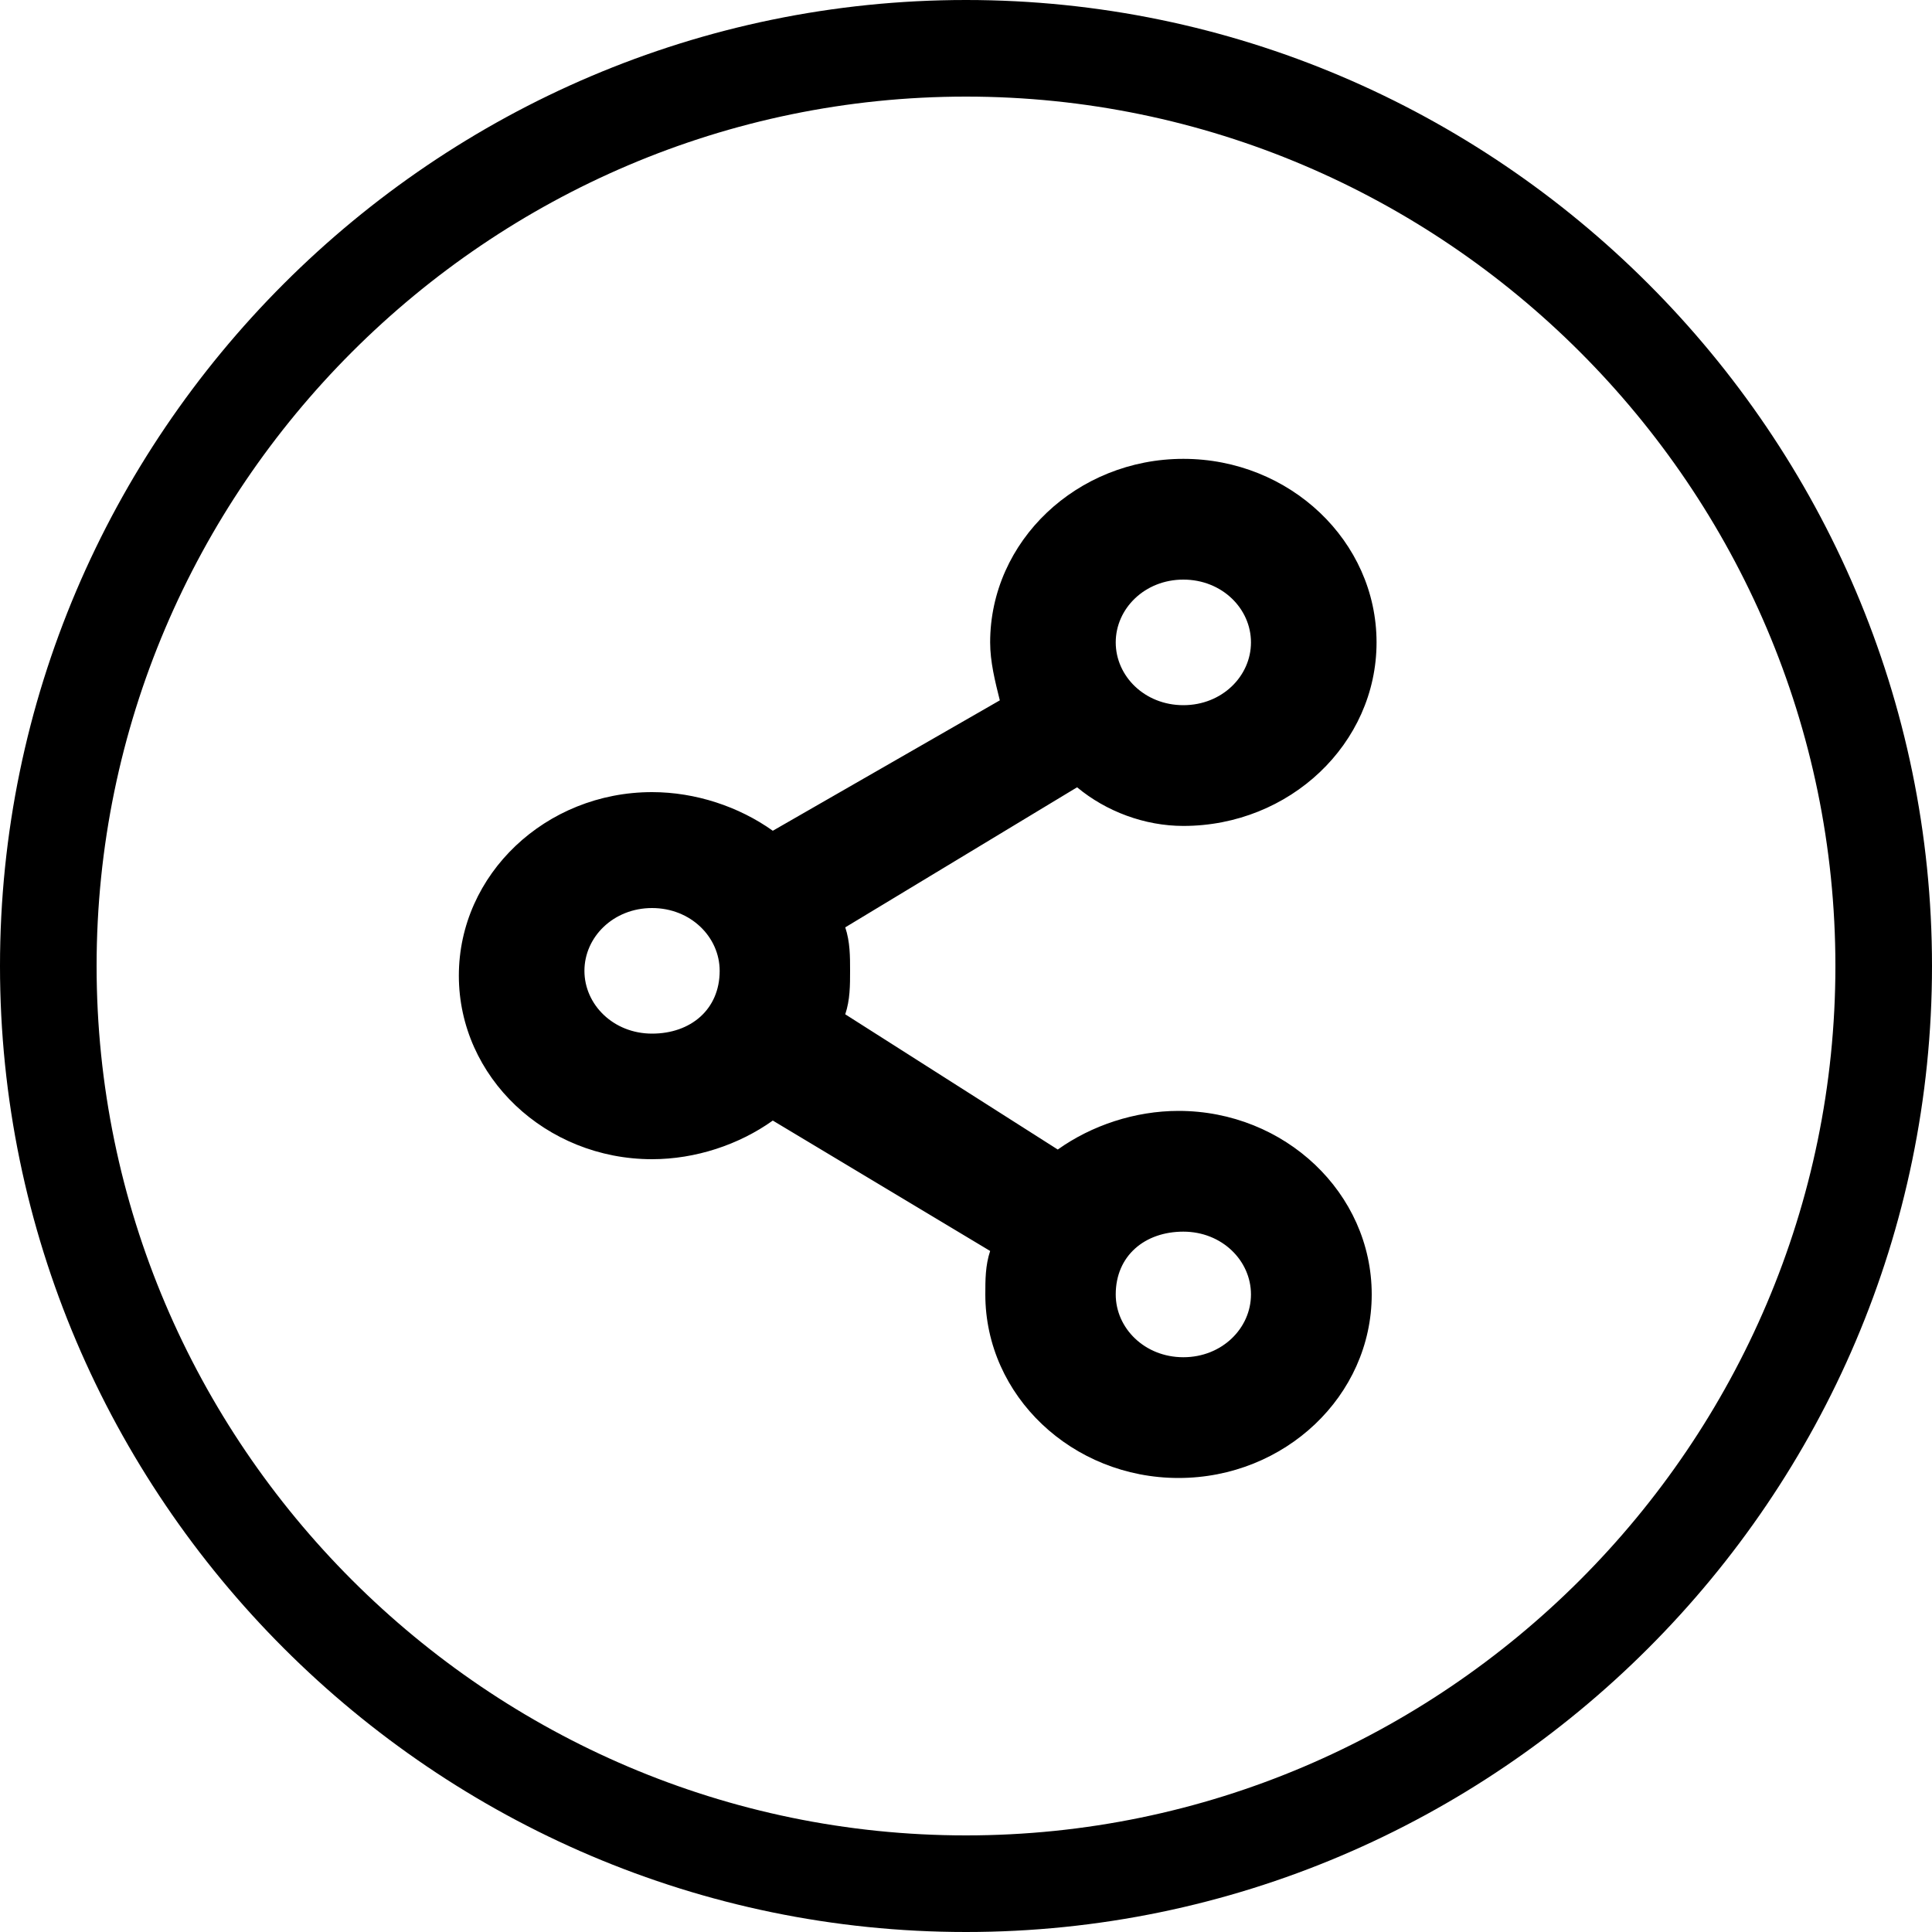
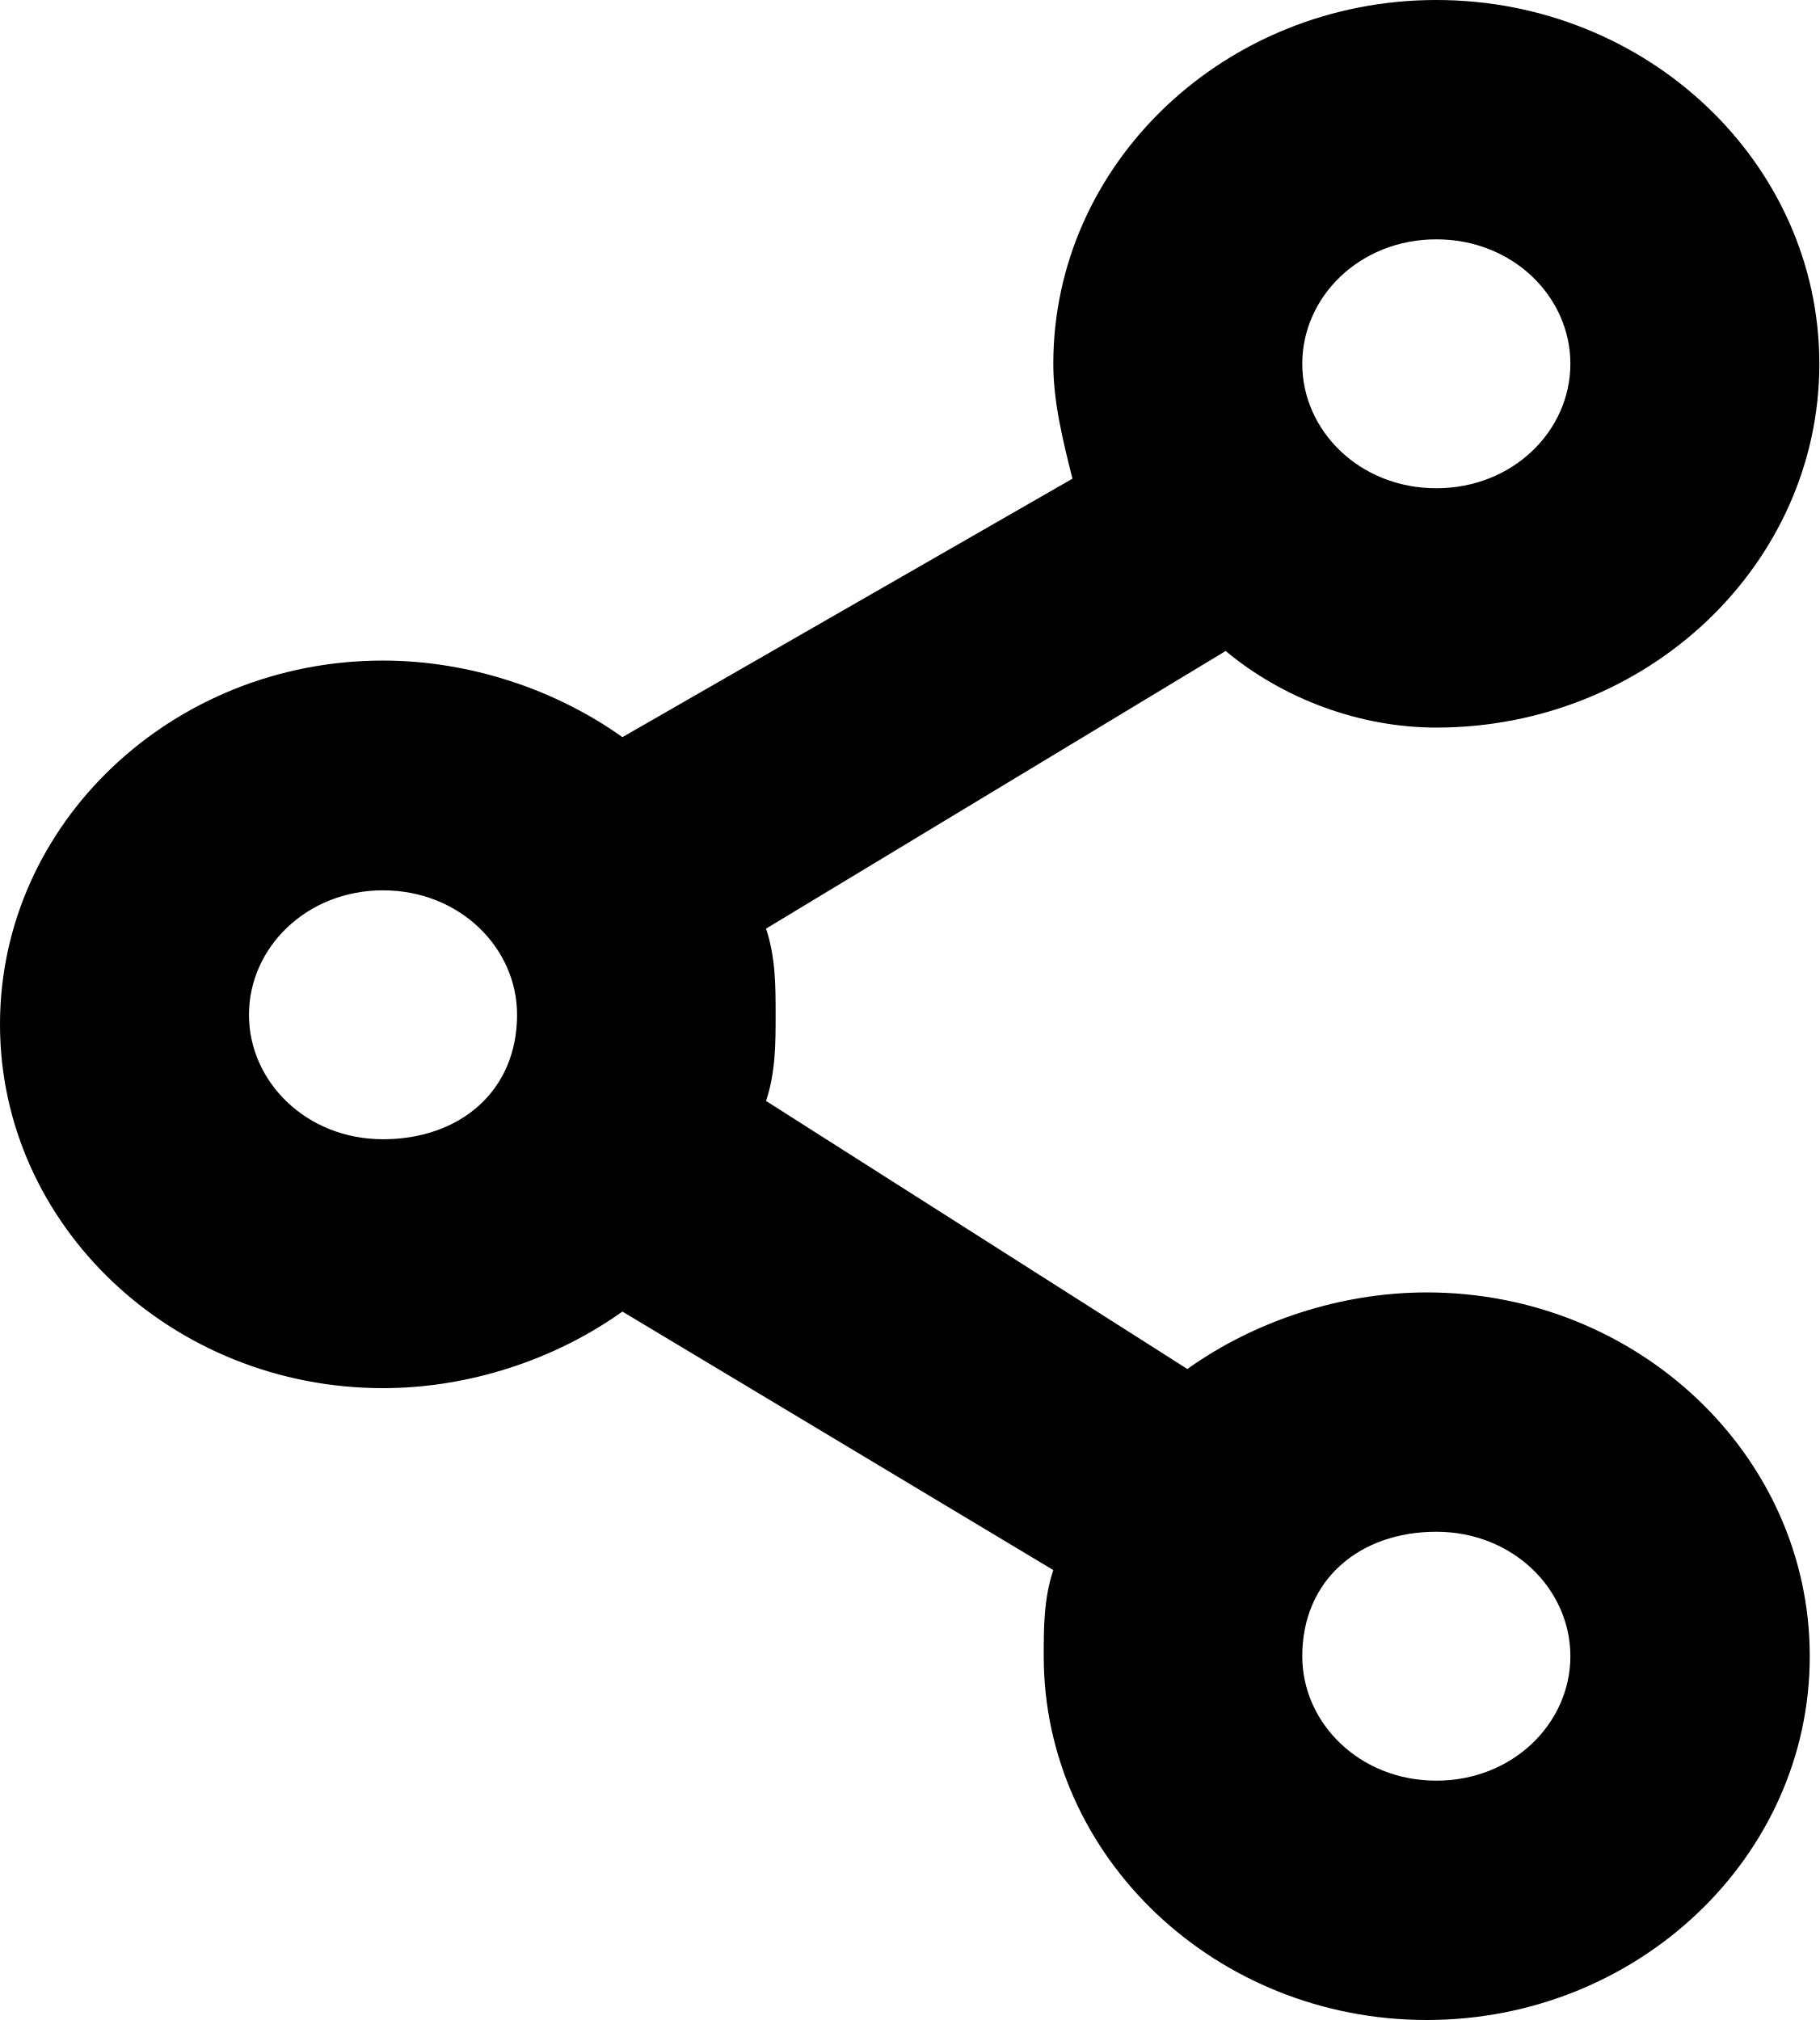
- <svg xmlns="http://www.w3.org/2000/svg" version="1.1" id="Слой_1" x="0px" y="0px" viewBox="0 0 40 40" style="enable-background:new 0 0 40 40;" xml:space="preserve">
-   <g>
-     <path d="M20,0C9,0,0,9,0,20c0,11,9,20,20,20c11,0,20-9,20-20C40,9,31,0,20,0z M20,38c-9.9,0-18-8.1-18-18c0-9.9,8.1-18,18-18   c9.9,0,18,8.1,18,18C38,29.9,29.9,38,20,38z" />
-     <path d="M24.5,17.1c2.2,0,4-1.7,4-3.8s-1.8-3.8-4-3.8s-4,1.7-4,3.8c0,0.4,0.1,0.8,0.2,1.2L16,17.2c-0.7-0.5-1.6-0.8-2.5-0.8   c-2.2,0-4,1.7-4,3.8c0,2.1,1.8,3.8,4,3.8c0.9,0,1.8-0.3,2.5-0.8l4.5,2.7c-0.1,0.3-0.1,0.6-0.1,0.9c0,2.1,1.8,3.8,4,3.8s4-1.7,4-3.8   s-1.8-3.8-4-3.8c-0.9,0-1.8,0.3-2.5,0.8L17.5,21c0.1-0.3,0.1-0.6,0.1-0.9c0-0.3,0-0.6-0.1-0.9l4.8-2.9   C22.9,16.8,23.7,17.1,24.5,17.1z M24.5,12c0.8,0,1.4,0.6,1.4,1.3s-0.6,1.3-1.4,1.3s-1.4-0.6-1.4-1.3S23.7,12,24.5,12z M13.5,21.4   c-0.8,0-1.4-0.6-1.4-1.3c0-0.7,0.6-1.3,1.4-1.3s1.4,0.6,1.4,1.3C14.9,20.9,14.3,21.4,13.5,21.4z M24.5,25.5c0.8,0,1.4,0.6,1.4,1.3   c0,0.7-0.6,1.3-1.4,1.3s-1.4-0.6-1.4-1.3C23.1,26,23.7,25.5,24.5,25.5z" />
-   </g>
+ <svg xmlns="http://www.w3.org/2000/svg" version="1.1" id="Слой_1" x="0px" y="0px" viewBox="0 0 19 21.1" style="enable-background:new 0 0 19 21.1;" xml:space="preserve">
+   <path d="M14.9,13.5c-0.9,0-1.8,0.3-2.5,0.8L8,11.5c0.1-0.3,0.1-0.6,0.1-0.9c0-0.3,0-0.6-0.1-0.9l4.8-2.9c0.6,0.5,1.4,0.8,2.2,0.8  c2.2,0,4-1.7,4-3.8C19,1.7,17.2,0,15,0s-4,1.7-4,3.8c0,0.4,0.1,0.8,0.2,1.2L6.5,7.7C5.8,7.2,4.9,6.9,4,6.9c-2.2,0-4,1.7-4,3.8  s1.8,3.8,4,3.8c0.9,0,1.8-0.3,2.5-0.8l4.5,2.7c-0.1,0.3-0.1,0.6-0.1,0.9c0,2.1,1.8,3.8,4,3.8s4-1.7,4-3.8  C18.9,15.2,17.1,13.5,14.9,13.5z M15,2.5c0.8,0,1.4,0.6,1.4,1.3c0,0.7-0.6,1.3-1.4,1.3s-1.4-0.6-1.4-1.3C13.6,3.1,14.2,2.5,15,2.5z   M4,11.9c-0.8,0-1.4-0.6-1.4-1.3c0-0.7,0.6-1.3,1.4-1.3s1.4,0.6,1.4,1.3C5.4,11.4,4.8,11.9,4,11.9z M15,18.6c-0.8,0-1.4-0.6-1.4-1.3  c0-0.8,0.6-1.3,1.4-1.3s1.4,0.6,1.4,1.3C16.4,18,15.8,18.6,15,18.6z" />
</svg>
